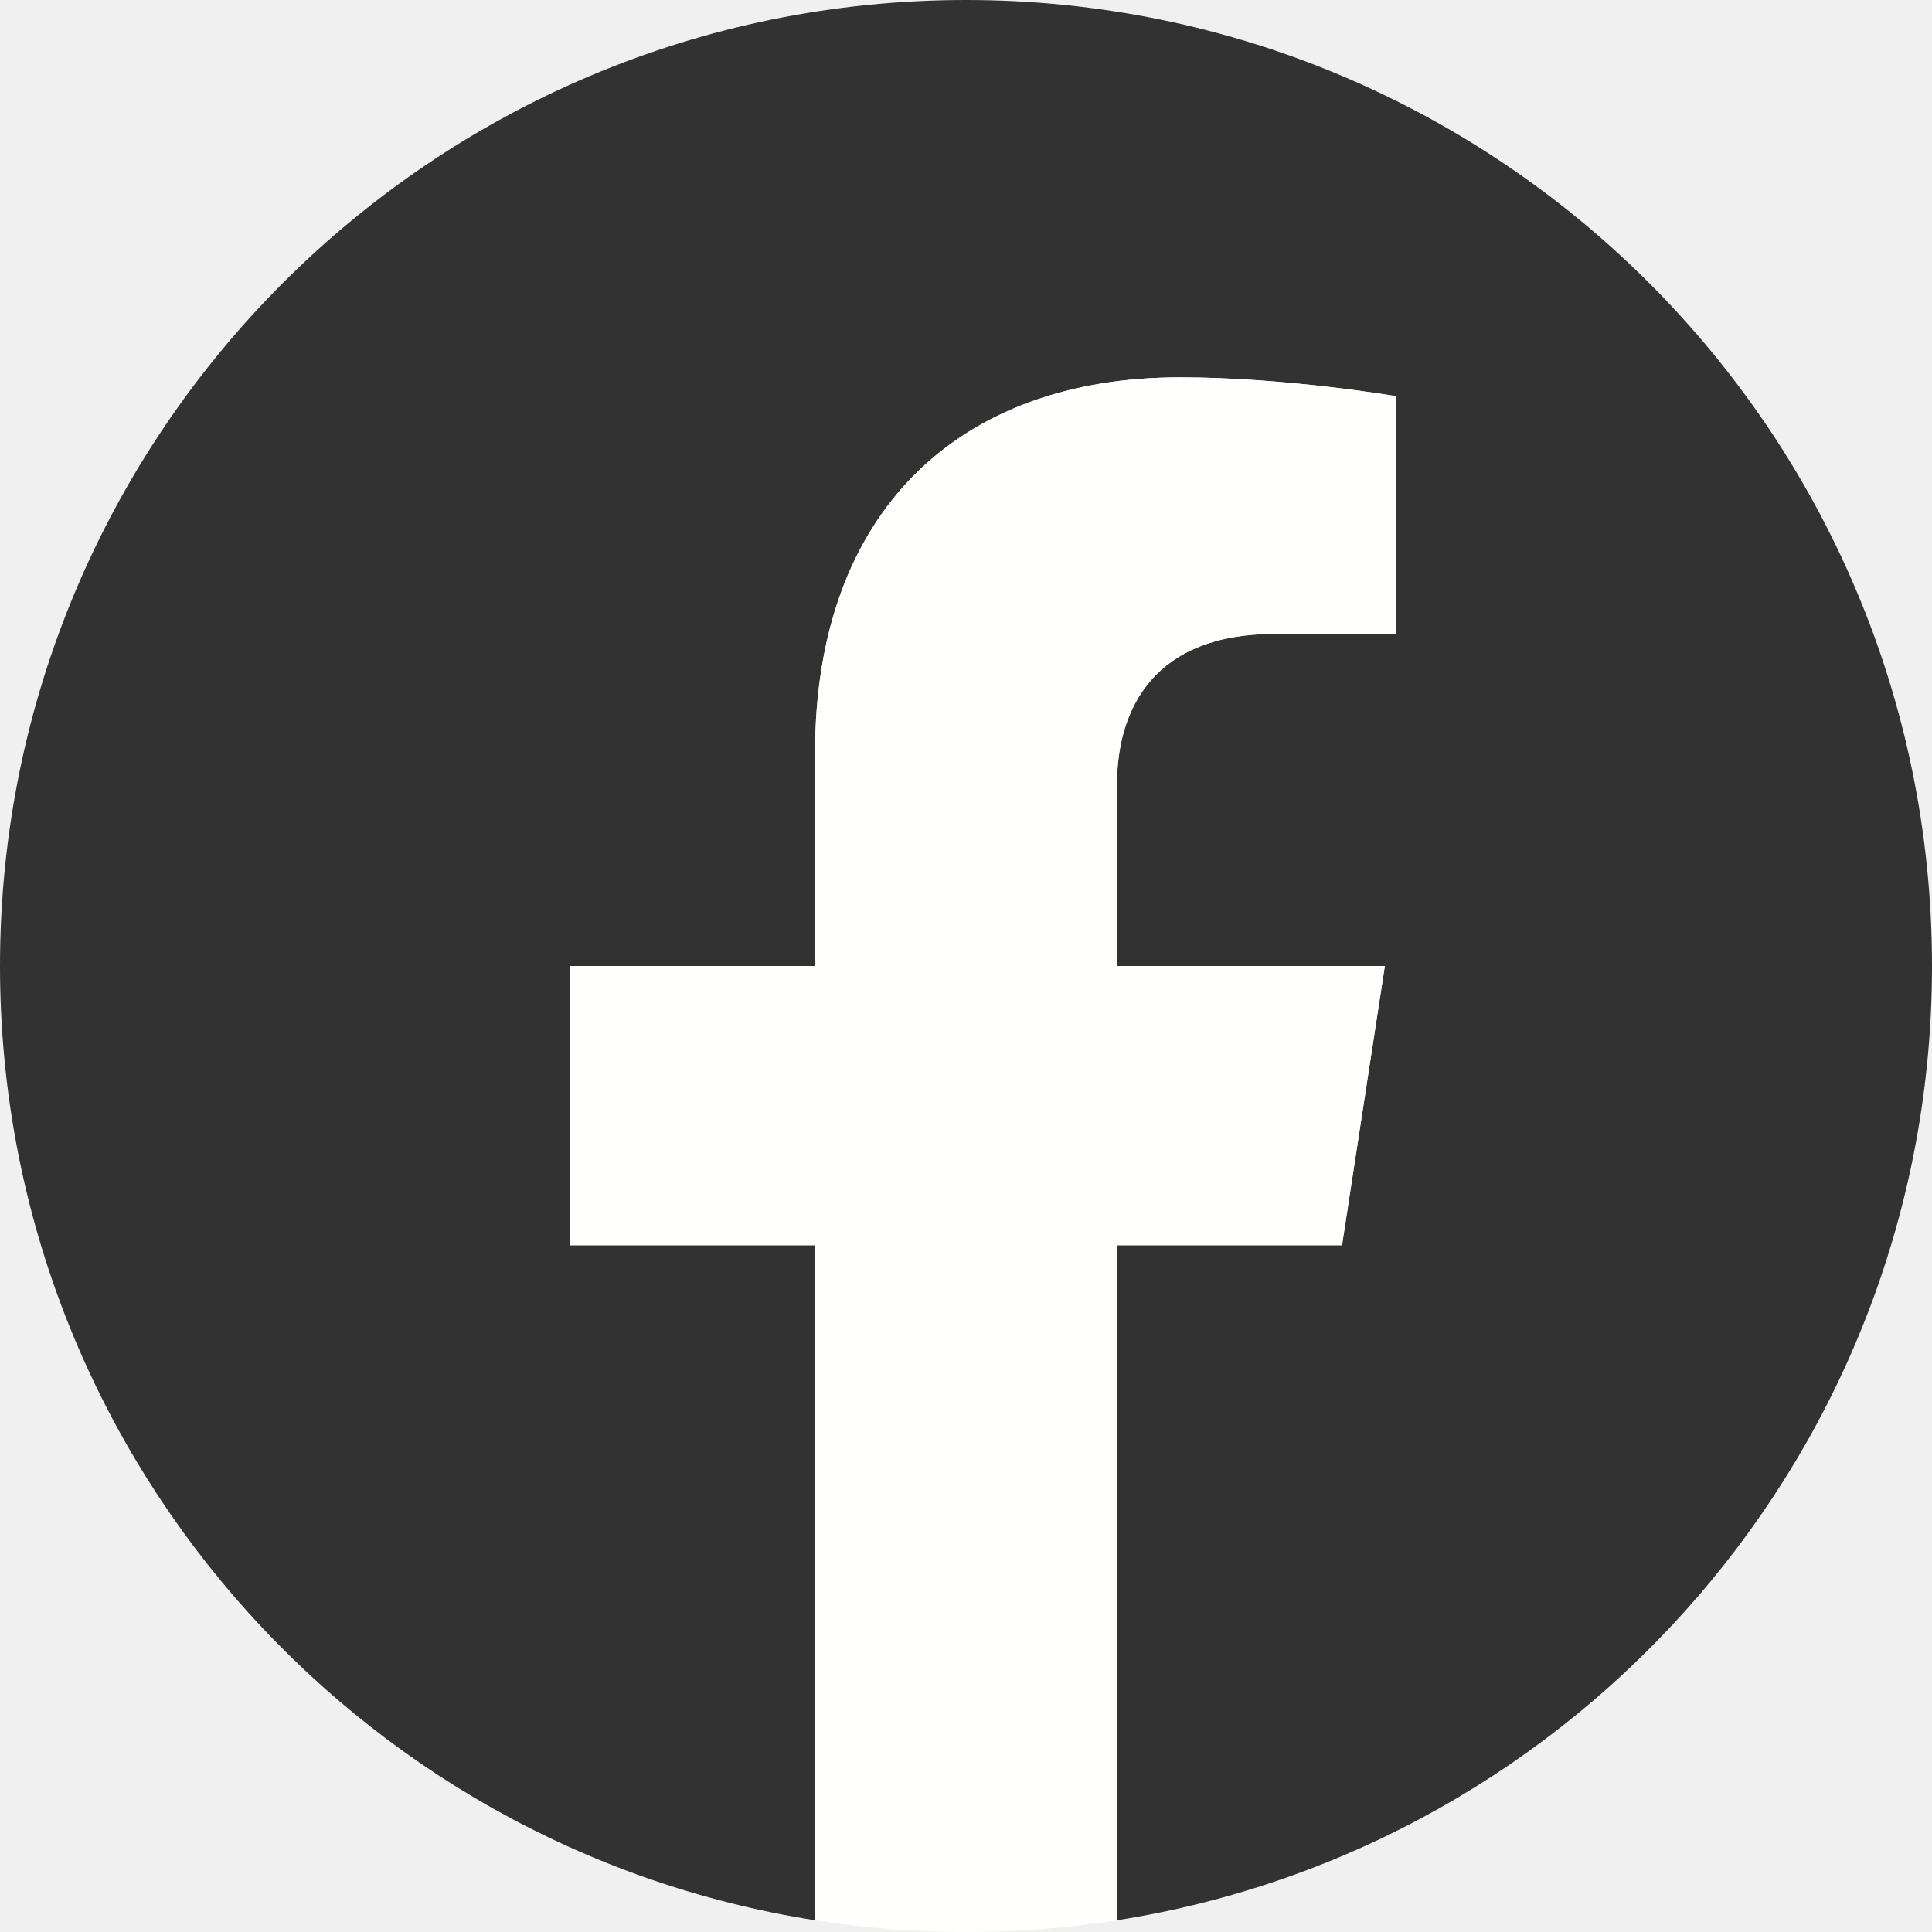
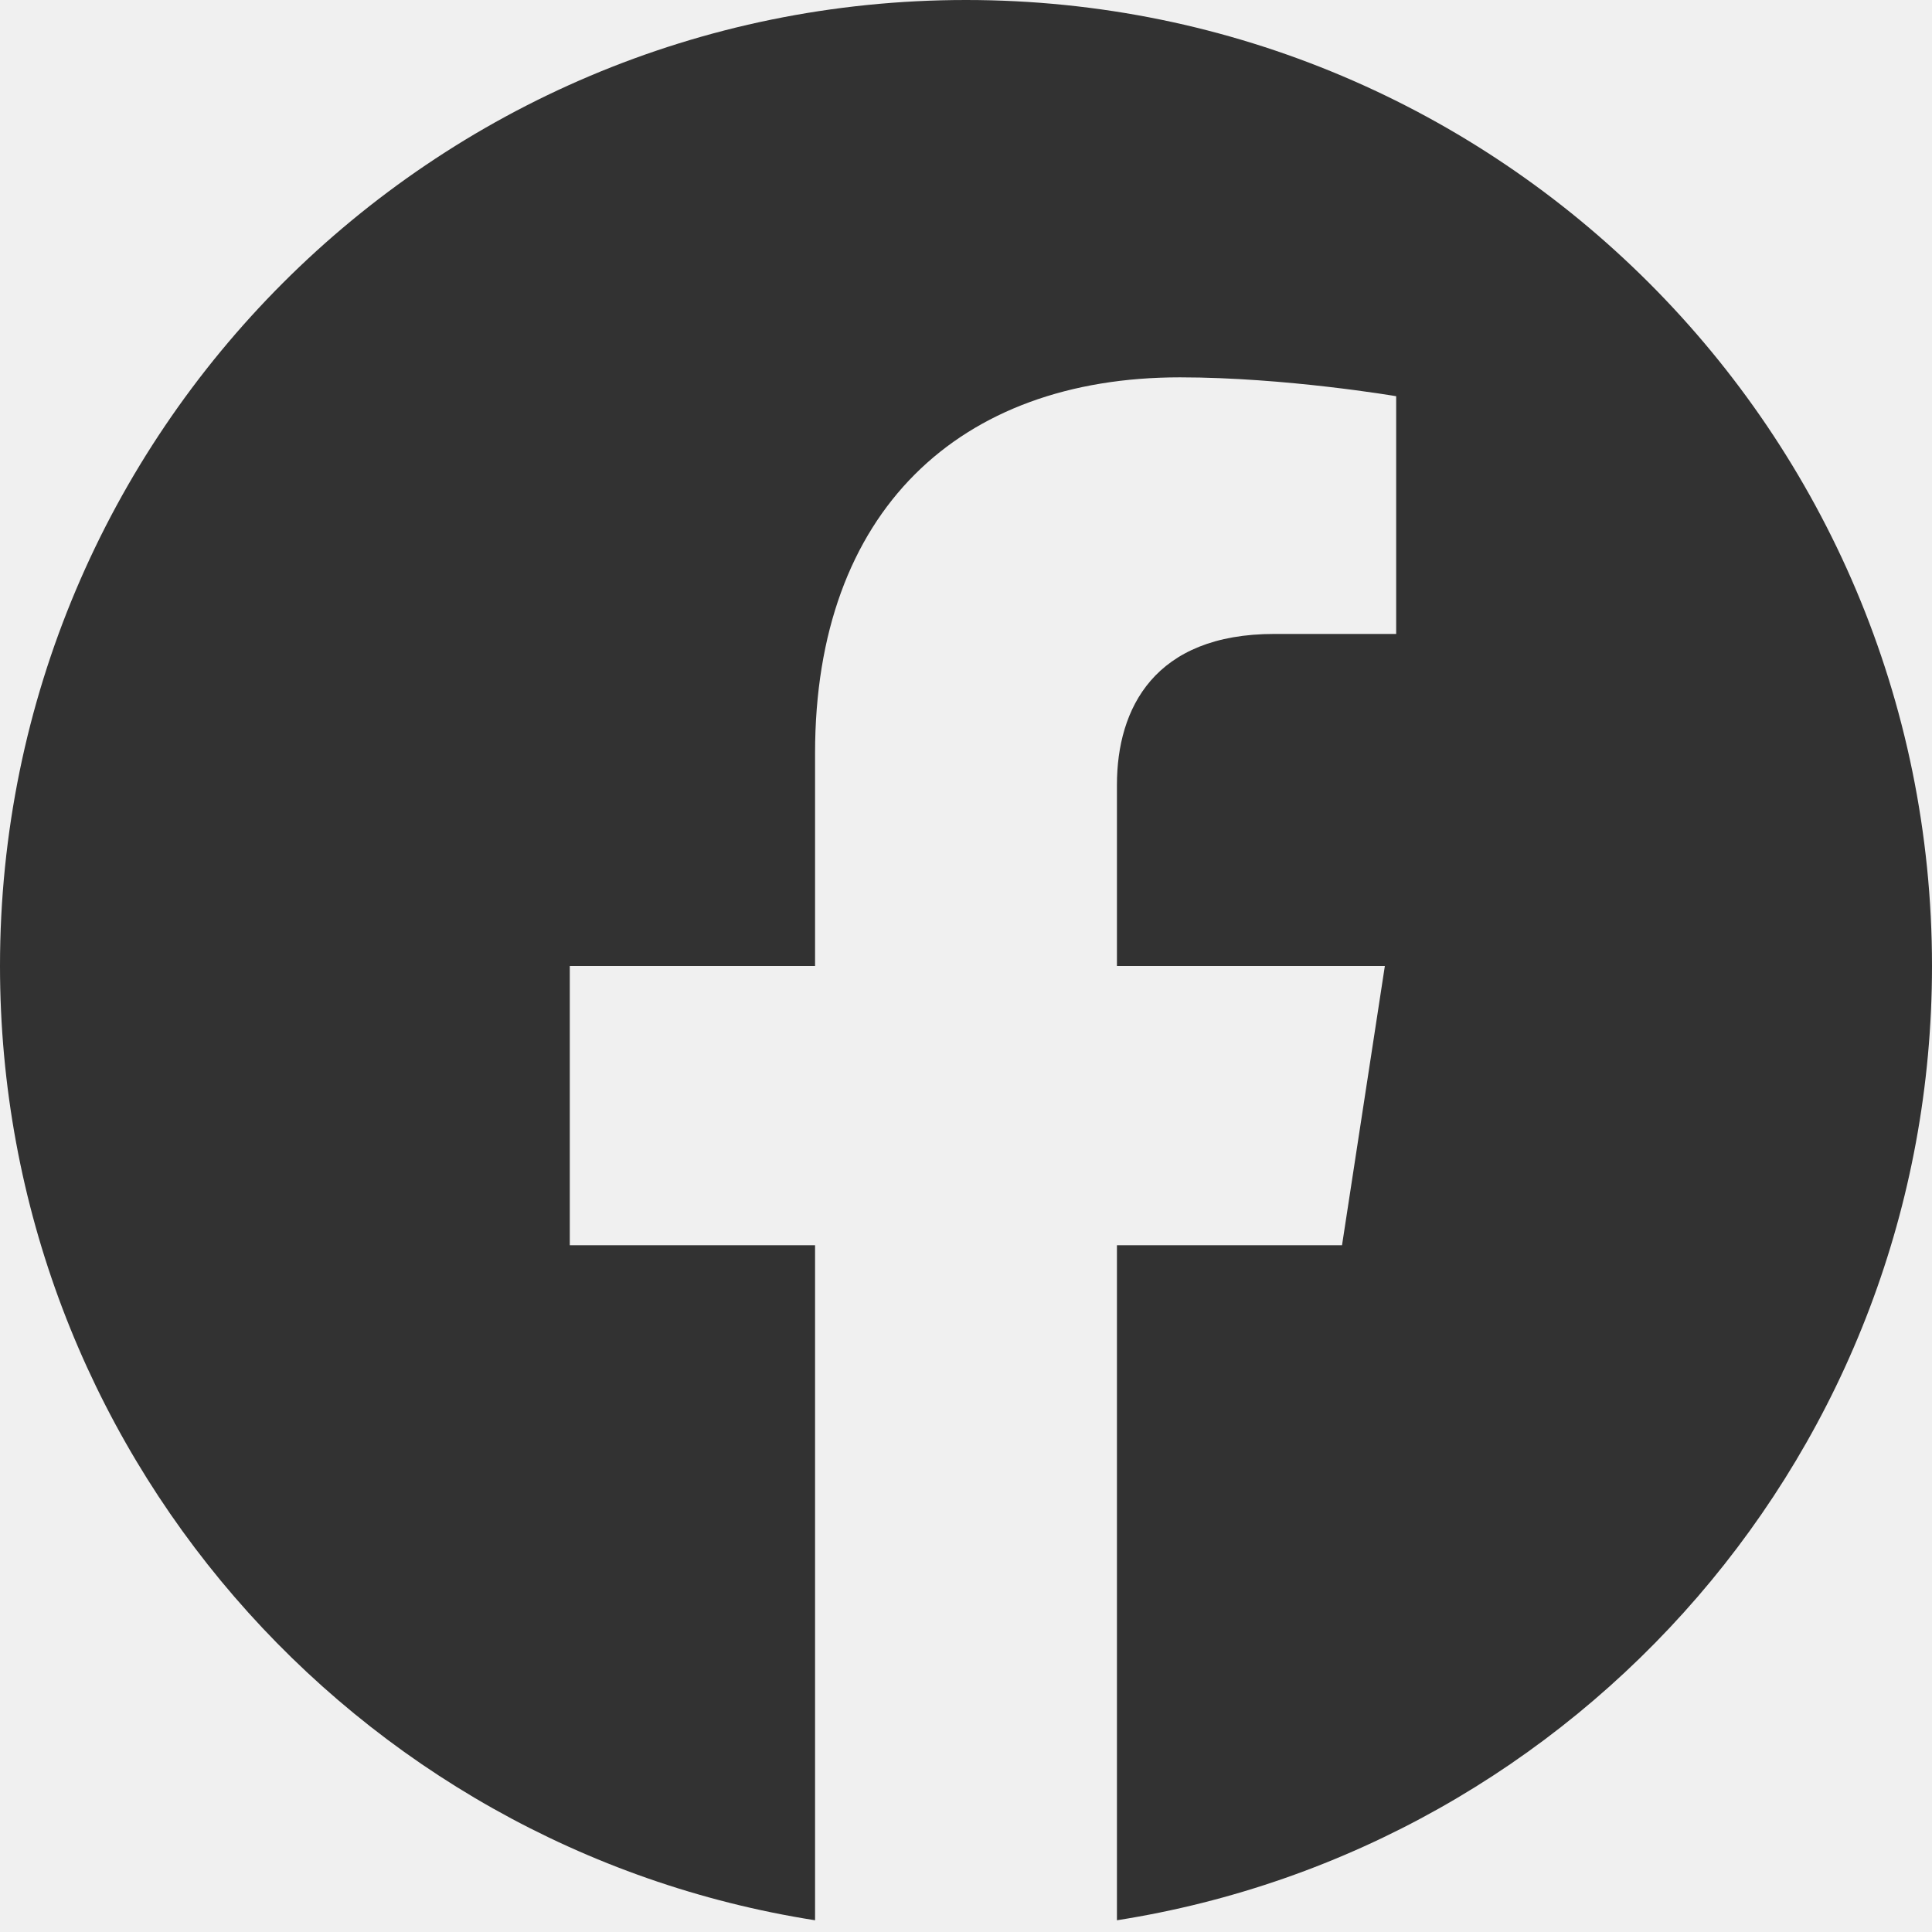
<svg xmlns="http://www.w3.org/2000/svg" xmlns:xlink="http://www.w3.org/1999/xlink" width="1024px" height="1024px" viewBox="0 0 1024 1024" version="1.1">
  <defs>
    <polygon id="path-1" points="0.06 0.04 1024 0.04 1024 1017.78 0.06 1017.78" />
  </defs>
  <g stroke="none" stroke-width="1" fill="none" fill-rule="evenodd">
    <g>
      <g>
        <mask fill="white">
          <use xlink:href="#path-1" />
        </mask>
        <g id="Clip-2" />
        <path d="M1024,512 C1024,229.23 794.77,0 512,0 C229.23,0 0,229.23 0,512 C0,767.554 187.231,979.37 432,1017.78 L432,660 L302,660 L302,512 L432,512 L432,399.2 C432,270.88 508.438,200 625.39,200 C681.407,200 740,210 740,210 L740,336 L675.438,336 C611.835,336 592,375.467 592,415.957 L592,512 L734,512 L711.3,660 L592,660 L592,1017.78 C836.769,979.37 1024,767.554 1024,512" id="Fill-1" fill="#323232" mask="url(#mask-2)" />
      </g>
-       <path d="M711.3,660 L734,512 L592,512 L592,415.957 C592,375.467 611.835,336 675.438,336 L740,336 L740,210 C740,210 681.407,200 625.39,200 C508.438,200 432,270.88 432,399.2 L432,512 L302,512 L302,660 L432,660 L432,1017.78 C458.067,1021.87 484.784,1024 512,1024 C539.216,1024 565.933,1021.87 592,1017.78 L592,660 L711.3,660" id="Fill-4" fill="#FFFFFE" />
+       <path d="M711.3,660 L734,512 L592,512 L592,415.957 C592,375.467 611.835,336 675.438,336 L740,336 L740,210 C740,210 681.407,200 625.39,200 C508.438,200 432,270.88 432,399.2 L432,512 L302,512 L302,660 L432,660 L432,1017.78 C458.067,1021.87 484.784,1024 512,1024 C539.216,1024 565.933,1021.87 592,1017.78 L592,660 L711.3,660" id="Fill-4" />
    </g>
  </g>
</svg>
